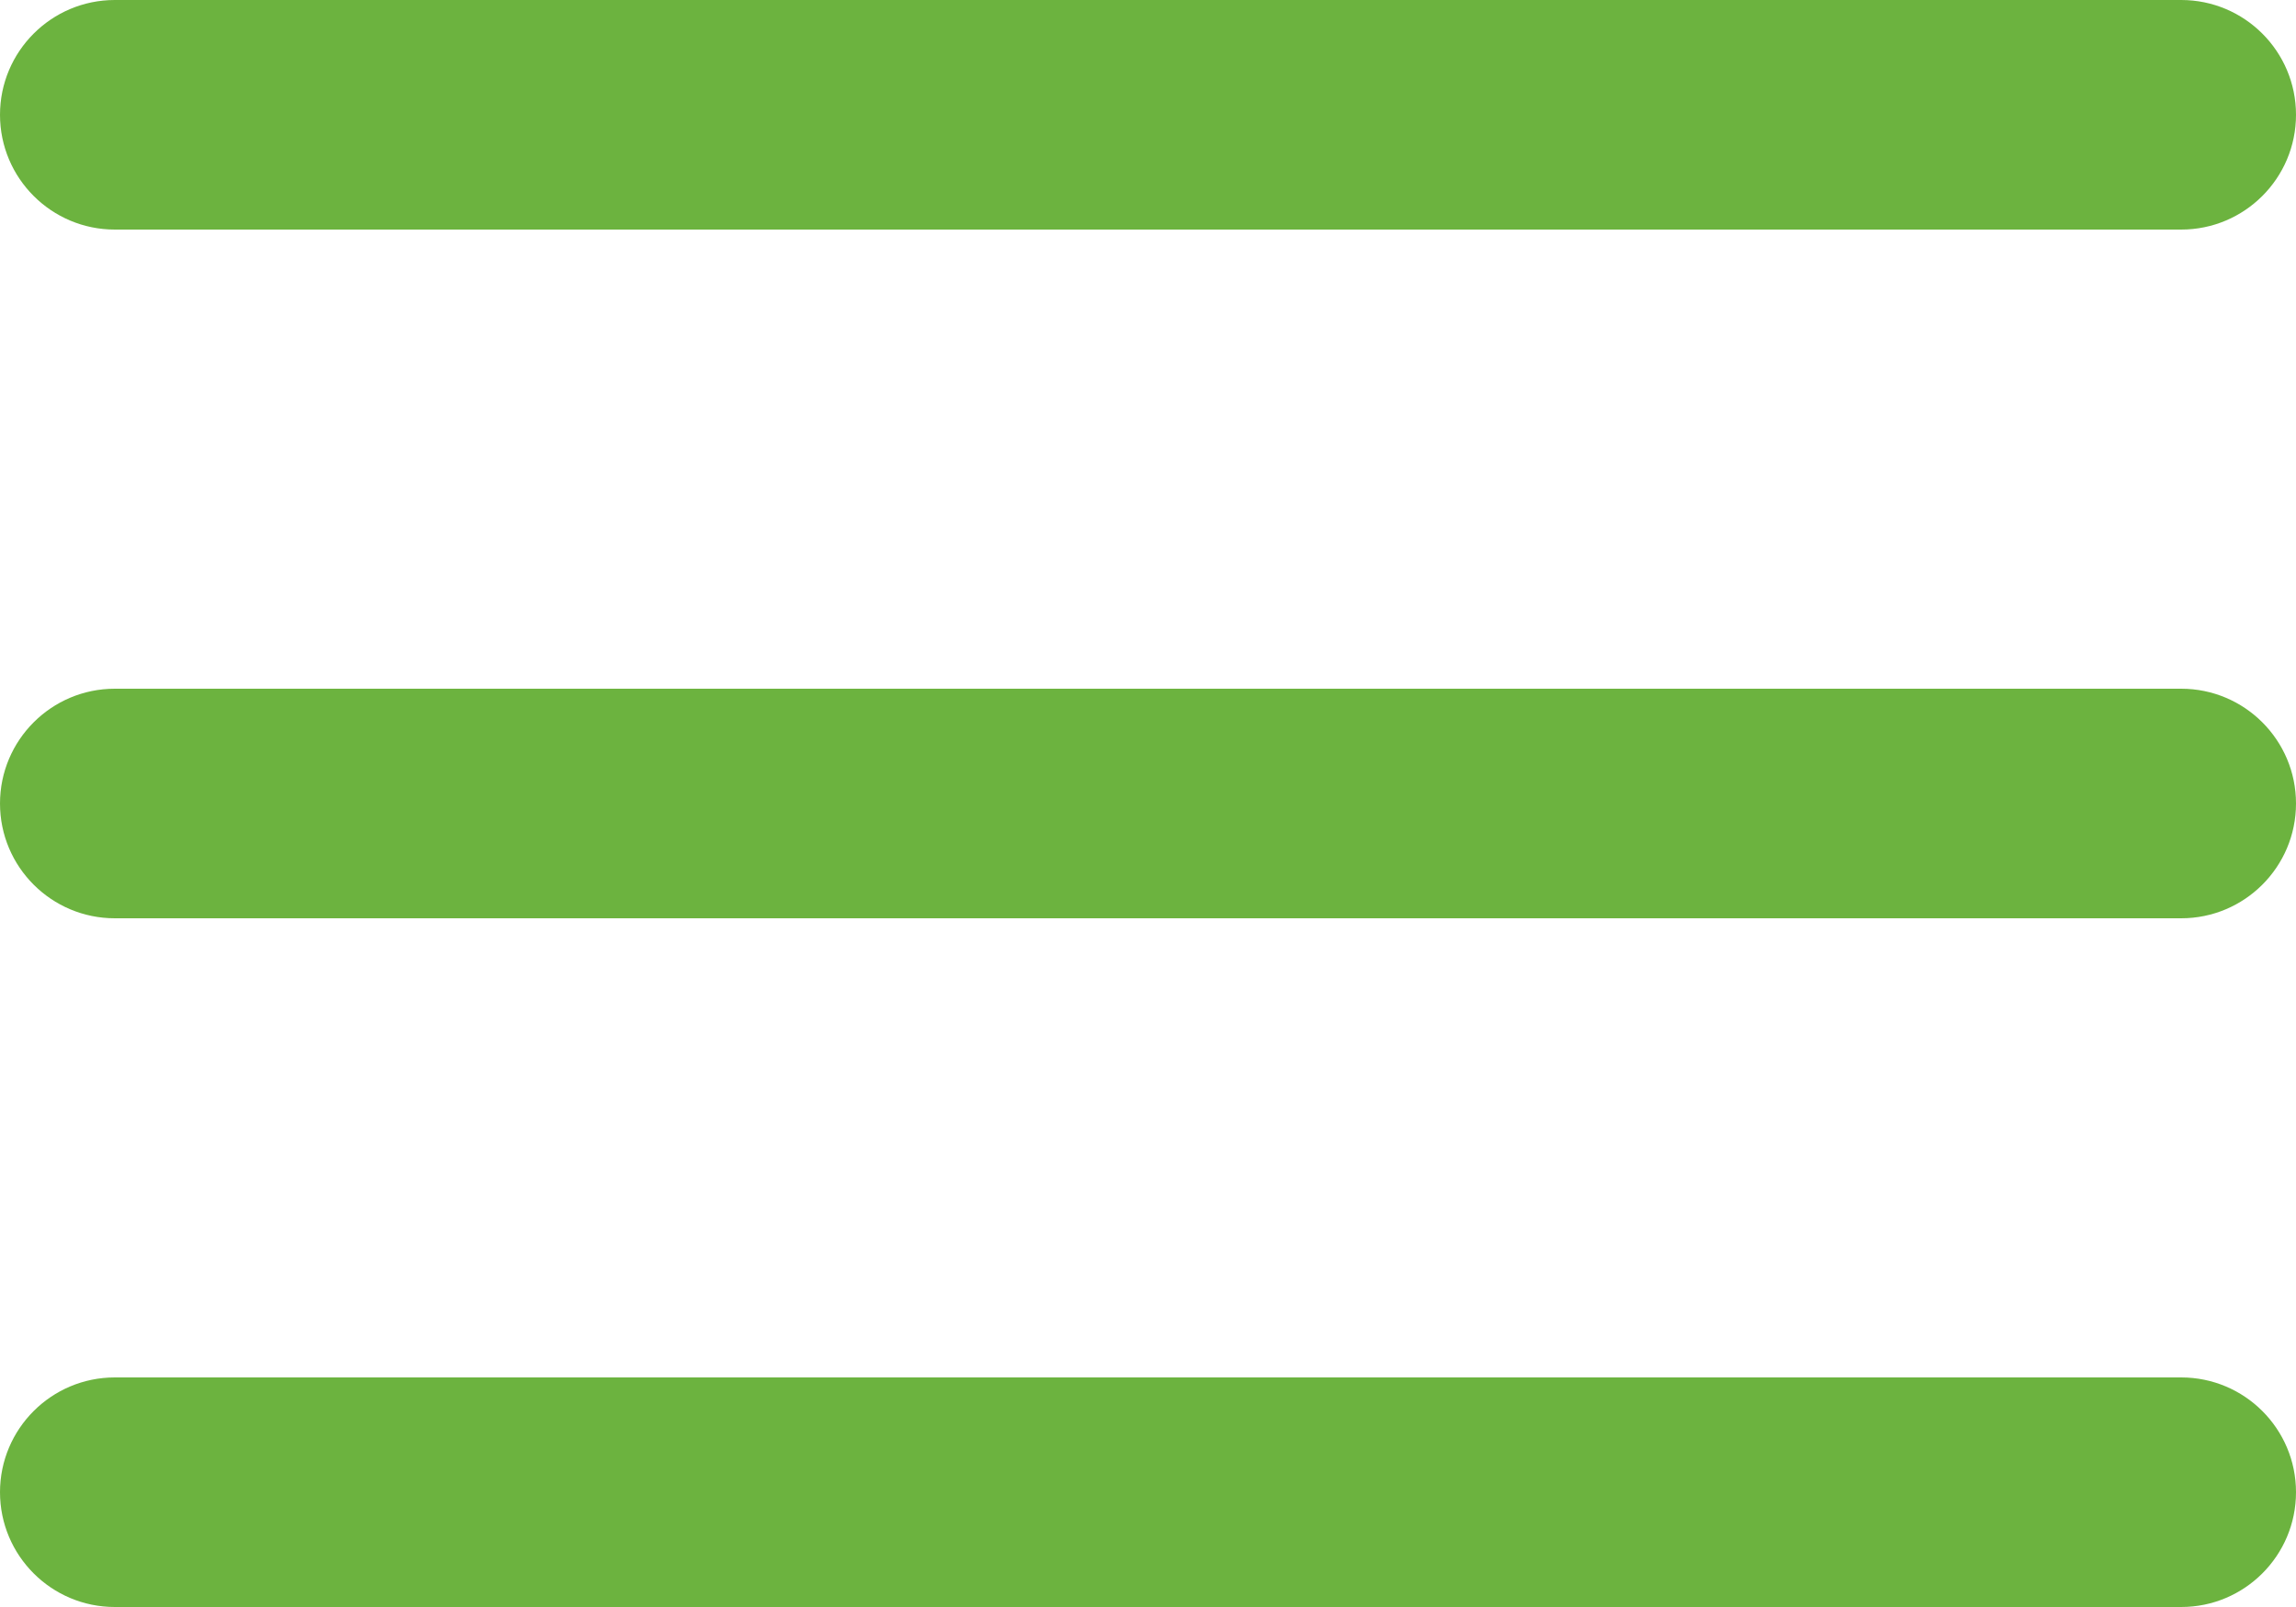
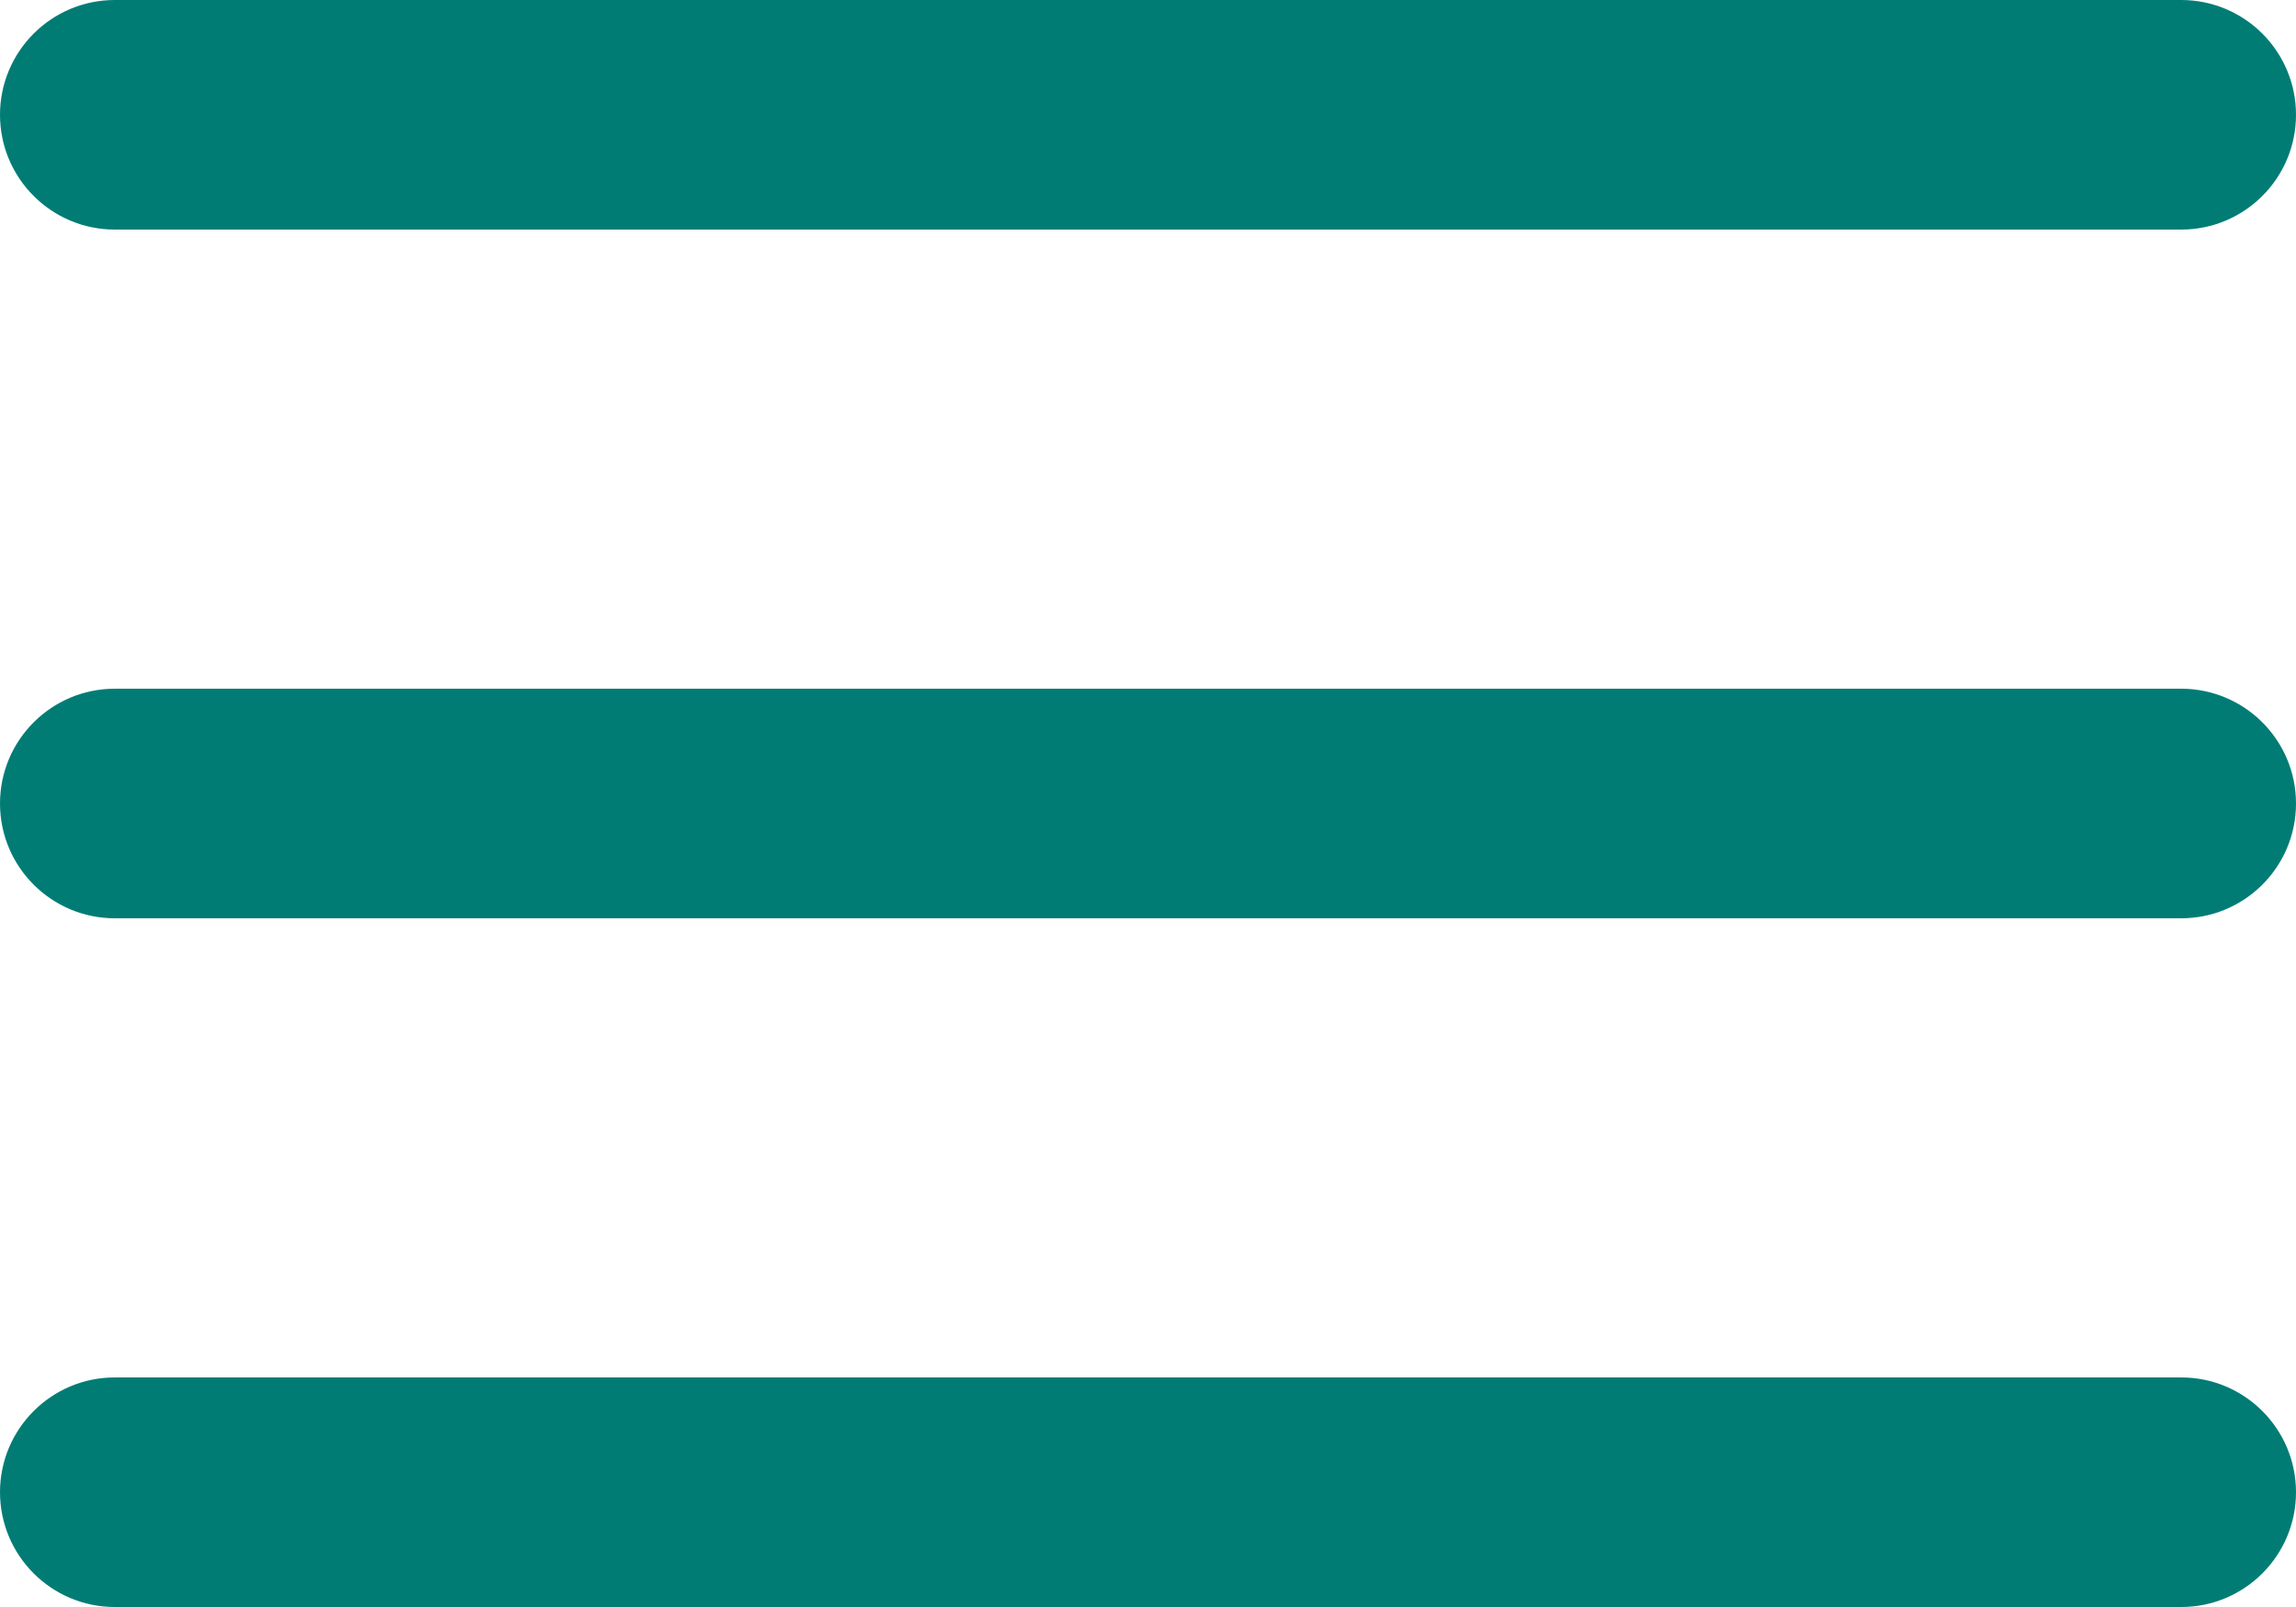
<svg xmlns="http://www.w3.org/2000/svg" width="20px" height="14px" viewBox="0 0 20 14" version="1.1">
  <defs />
  <g id="Page-1" stroke="none" stroke-width="1" fill="none" fill-rule="evenodd">
-     <g id="Group" fill-rule="nonzero" fill="#6CB33F">
+     <g id="Group" fill-rule="nonzero" fill="#007c75">
      <path d="M1,0 L19,0 C19.552,-1.01453063e-16 20,0.448 20,1 C20,1.552 19.552,2 19,2 L1,2 C0.448,2 6.76353751e-17,1.552 0,1 C-6.76353751e-17,0.448 0.448,1.01453063e-16 1,0 Z" id="Rectangle" />
      <path d="M1,6 L19,6 C19.552,6 20,6.448 20,7 C20,7.552 19.552,8 19,8 L1,8 C0.448,8 6.76353751e-17,7.552 0,7 C-6.76353751e-17,6.448 0.448,6 1,6 Z" id="Rectangle" />
      <path d="M1,12 L19,12 C19.552,12 20,12.448 20,13 C20,13.552 19.552,14 19,14 L1,14 C0.448,14 6.76353751e-17,13.552 0,13 C-6.76353751e-17,12.448 0.448,12 1,12 Z" id="Rectangle" />
    </g>
  </g>
</svg>
